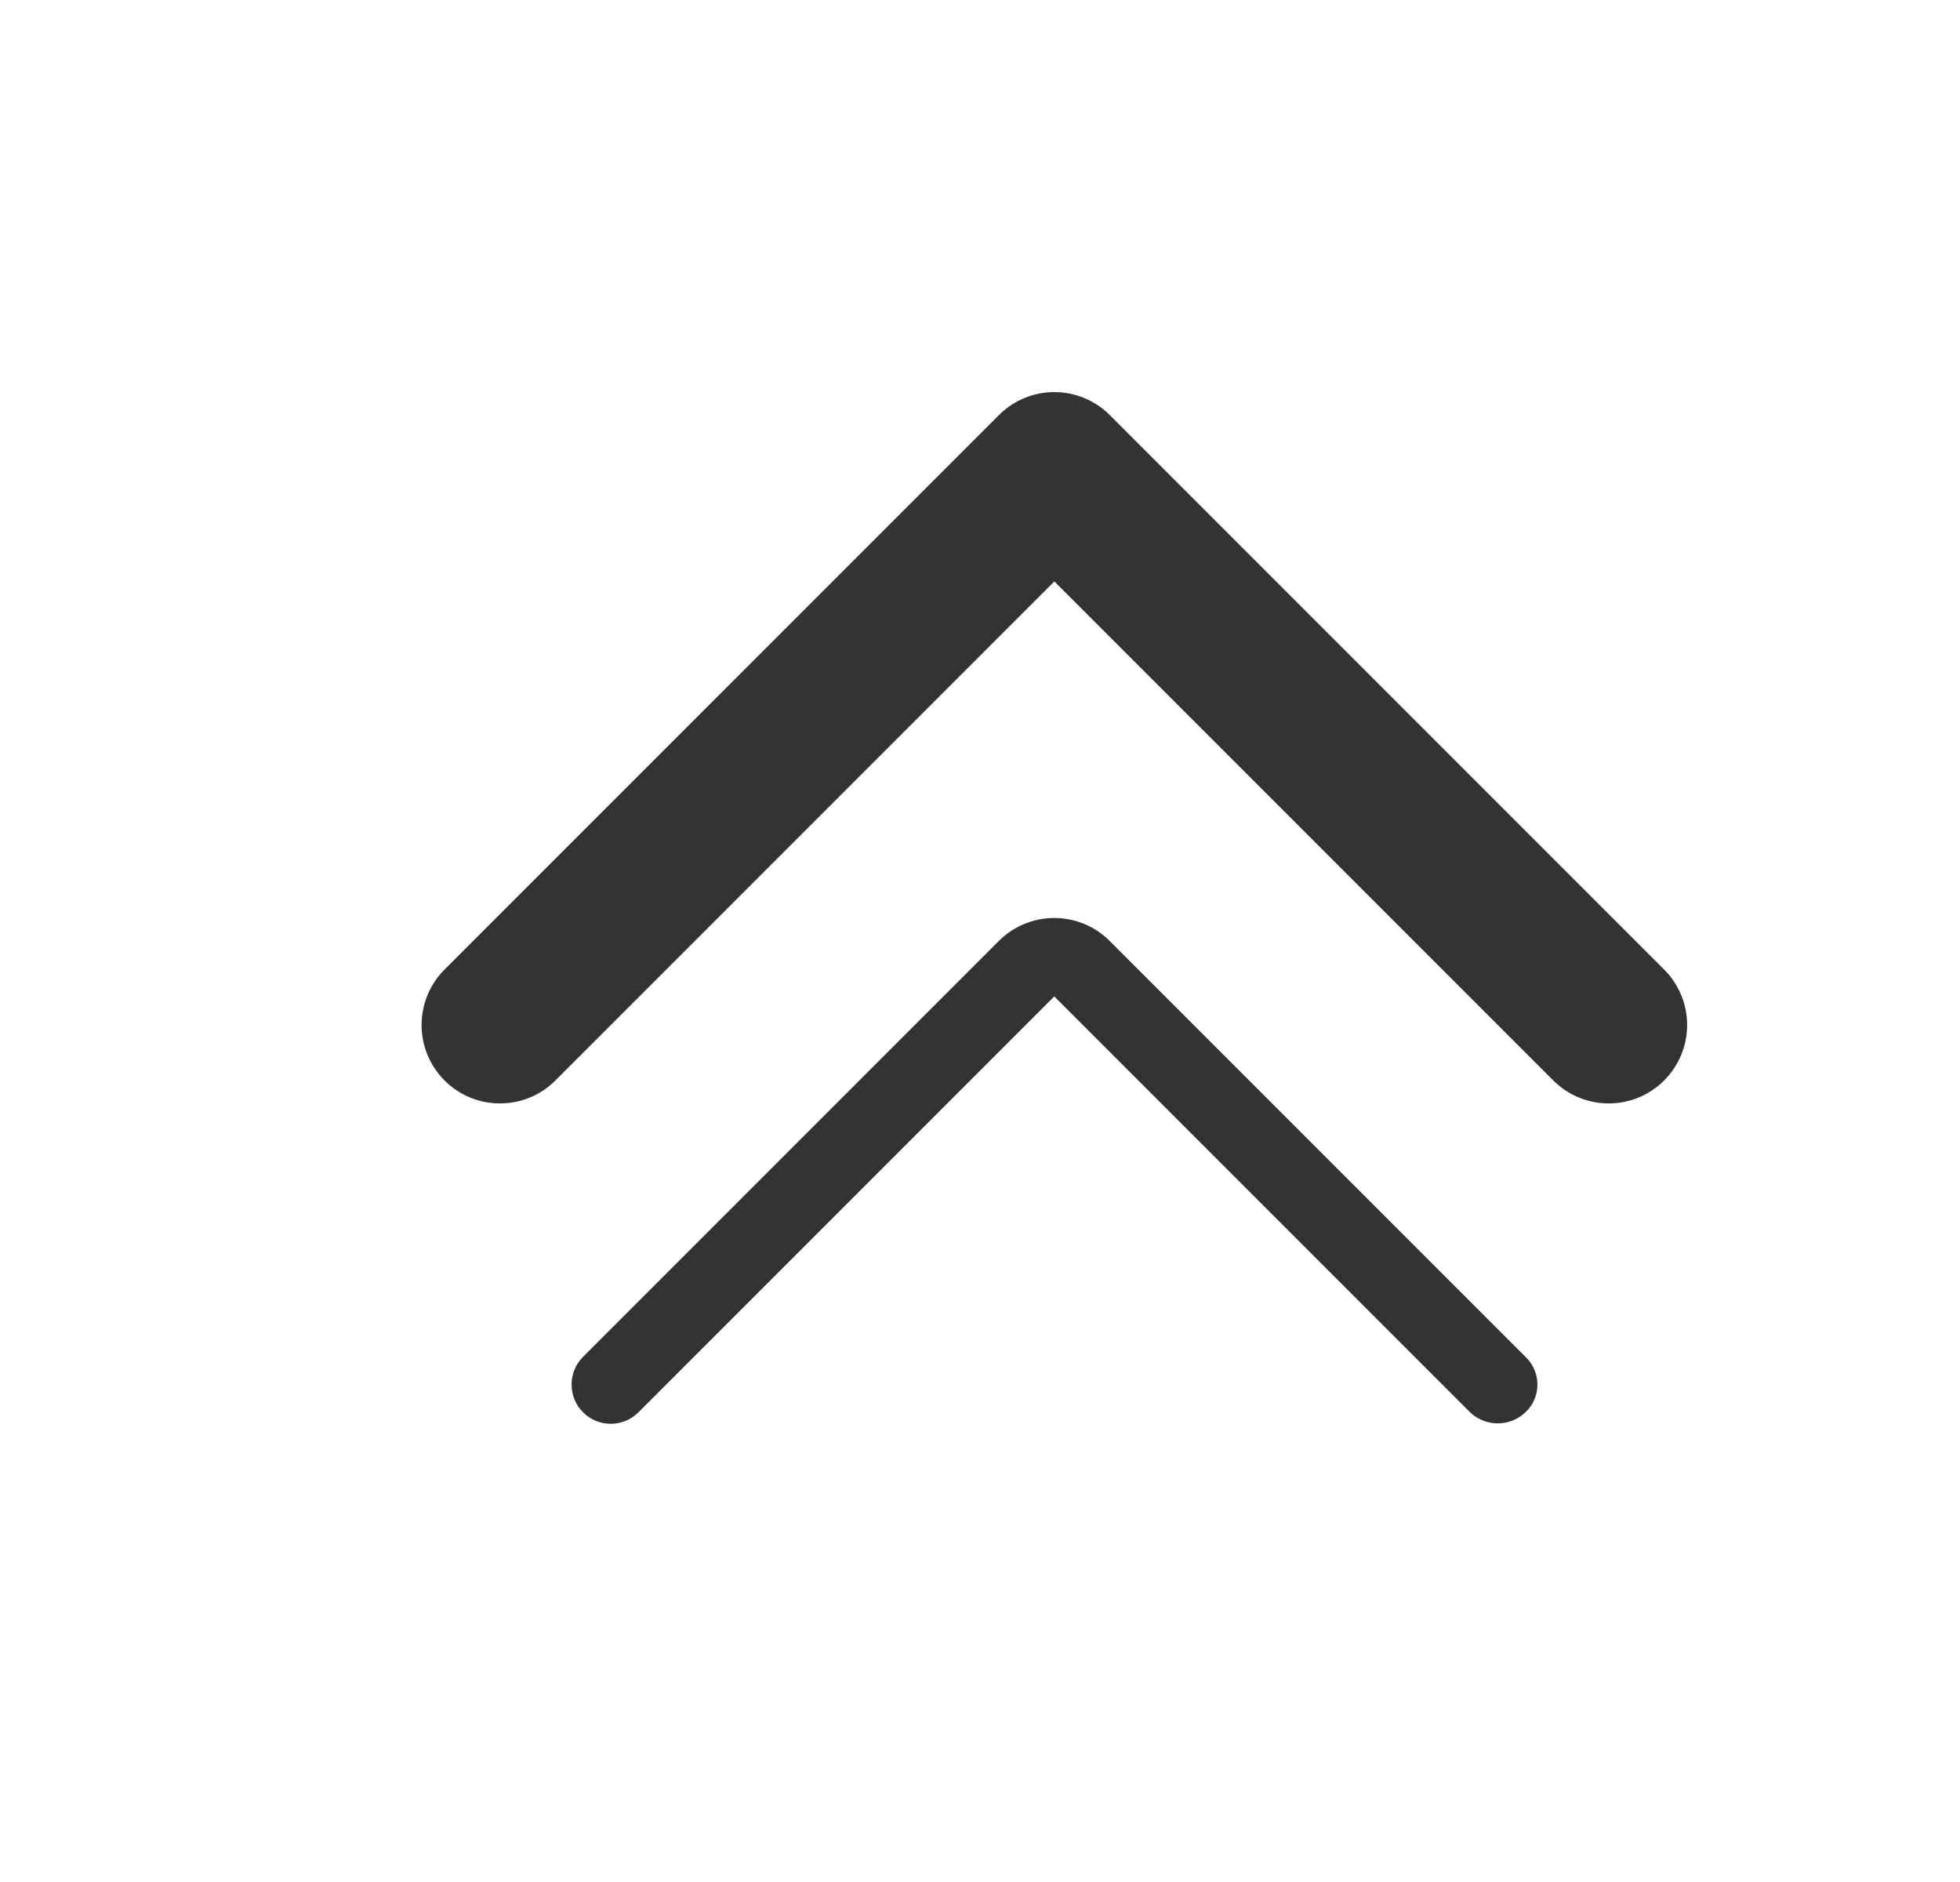
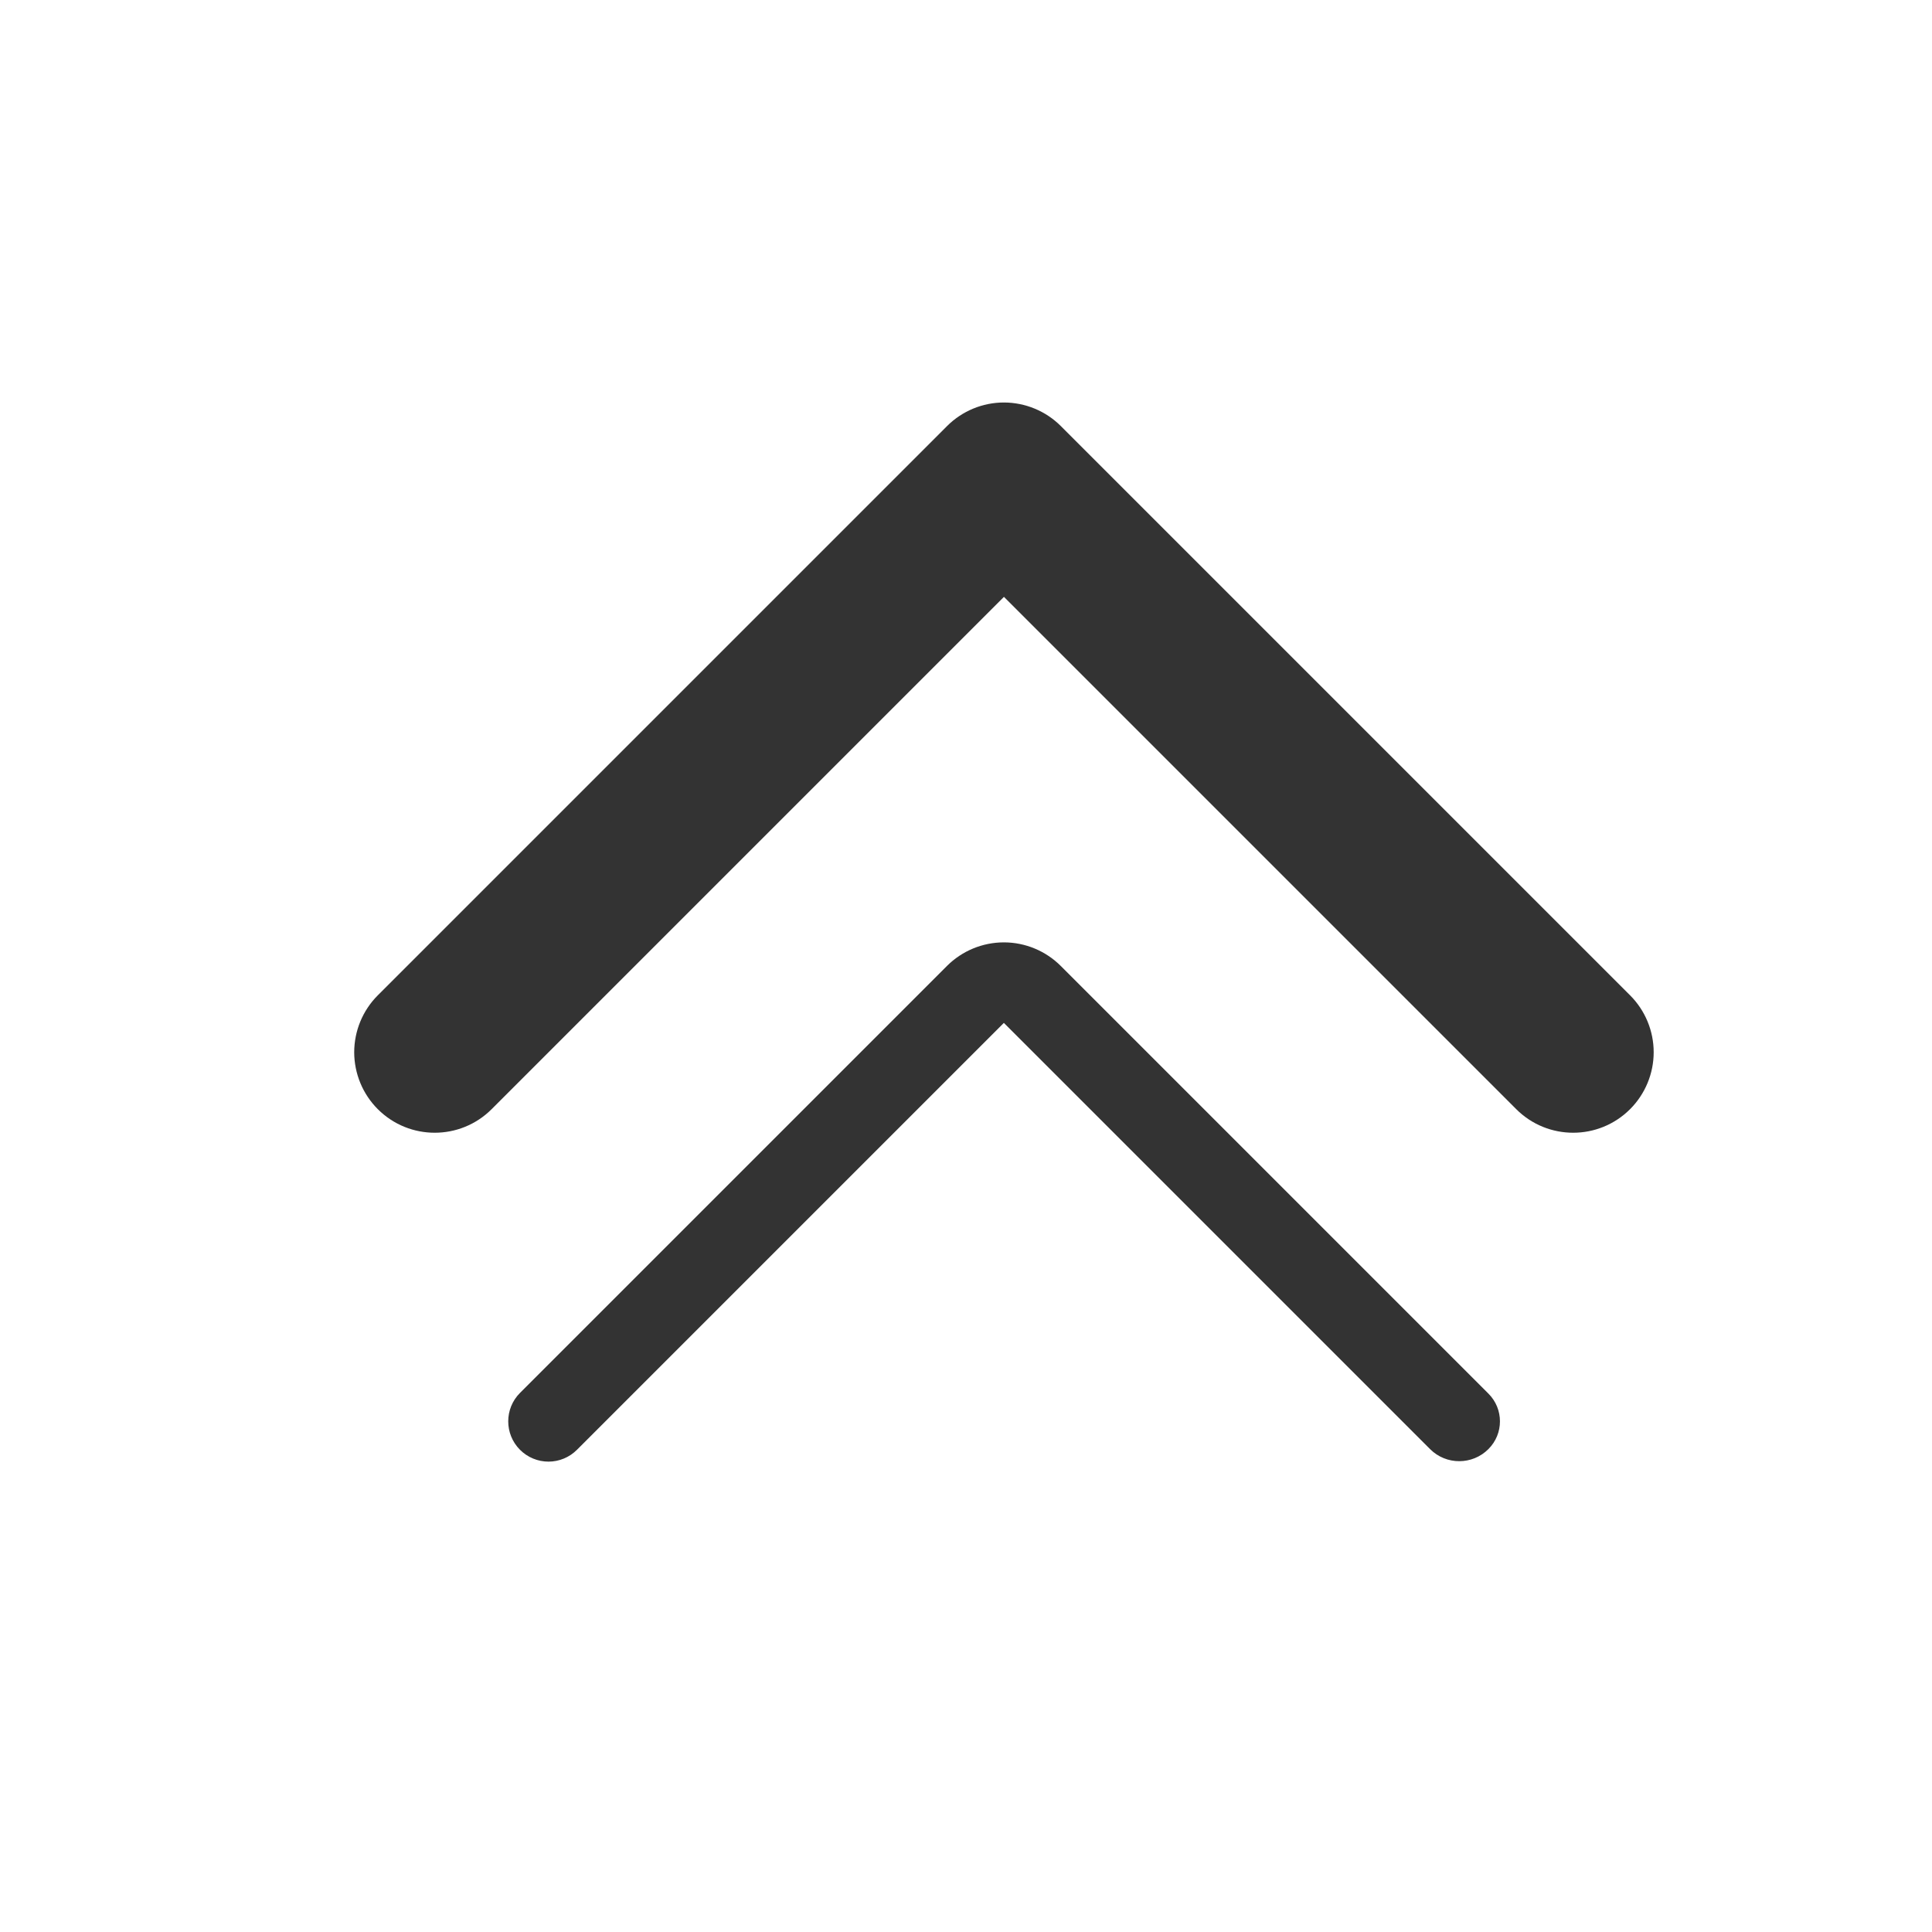
- <svg xmlns="http://www.w3.org/2000/svg" width="25px" height="24px" version="1.1" xml:space="preserve" style="fill-rule:evenodd;clip-rule:evenodd;stroke-linejoin:round;stroke-miterlimit:1.414;">
-   <g transform="matrix(1,0,0,1,-482,-368)">
-     <g id="basic.regular.doubleChevronUp" transform="matrix(0.800768,0,0,0.984948,482.977,368)">
+ <svg xmlns="http://www.w3.org/2000/svg" width="24px" height="24px" version="1.1" xml:space="preserve" style="fill-rule:evenodd;clip-rule:evenodd;stroke-linejoin:round;stroke-miterlimit:1.414;">
+   <g transform="matrix(1,0,0,1,-483,-368)">
+     <g id="basic.regular.doubleChevronUp" transform="matrix(0.800768,0,0,0.984948,483,368)">
      <rect x="0" y="0" width="29.971" height="24.367" style="fill:none;" />
      <g transform="matrix(0.642208,-0.522119,-0.642208,-0.522119,131.171,121.828)">
        <path d="M15.687,183.982C15.687,183.612 15.388,183.313 15.018,183.313C15.017,183.313 15.017,183.313 15.016,183.313C14.628,183.313 14.312,183.628 14.312,184.017C14.312,186.443 14.312,194.313 14.312,194.313C14.312,194.313 6.404,194.313 3.999,194.313C3.817,194.313 3.642,194.385 3.513,194.514C3.385,194.642 3.312,194.817 3.312,194.999C3.312,195 3.312,195.001 3.312,195.001C3.312,195.38 3.62,195.688 3.999,195.688C5.969,195.688 11.67,195.688 14.312,195.688C14.677,195.688 15.027,195.543 15.285,195.285C15.543,195.027 15.687,194.677 15.687,194.313C15.687,191.662 15.687,185.937 15.687,183.982Z" style="fill:rgb(51,51,51);fill-rule:nonzero;" />
      </g>
      <g transform="matrix(0.80276,-0.652648,-0.80276,-0.652648,160.071,143.148)">
        <path d="M16.1,184C16.1,183.708 15.984,183.428 15.778,183.222C15.572,183.016 15.292,182.9 15,182.9C14.393,182.9 13.9,183.392 13.9,184C13.9,186.786 13.9,193.9 13.9,193.9C13.9,193.9 6.786,193.9 4,193.9C3.393,193.9 2.9,194.392 2.9,195C2.9,195.292 3.016,195.571 3.222,195.778C3.429,195.984 3.708,196.1 4,196.1C6.486,196.1 12.514,196.1 15,196.1C15.292,196.1 15.572,195.984 15.778,195.778C15.984,195.571 16.1,195.292 16.1,195C16.1,192.514 16.1,186.486 16.1,184Z" style="fill:rgb(51,51,51);fill-rule:nonzero;" />
      </g>
    </g>
  </g>
</svg>
